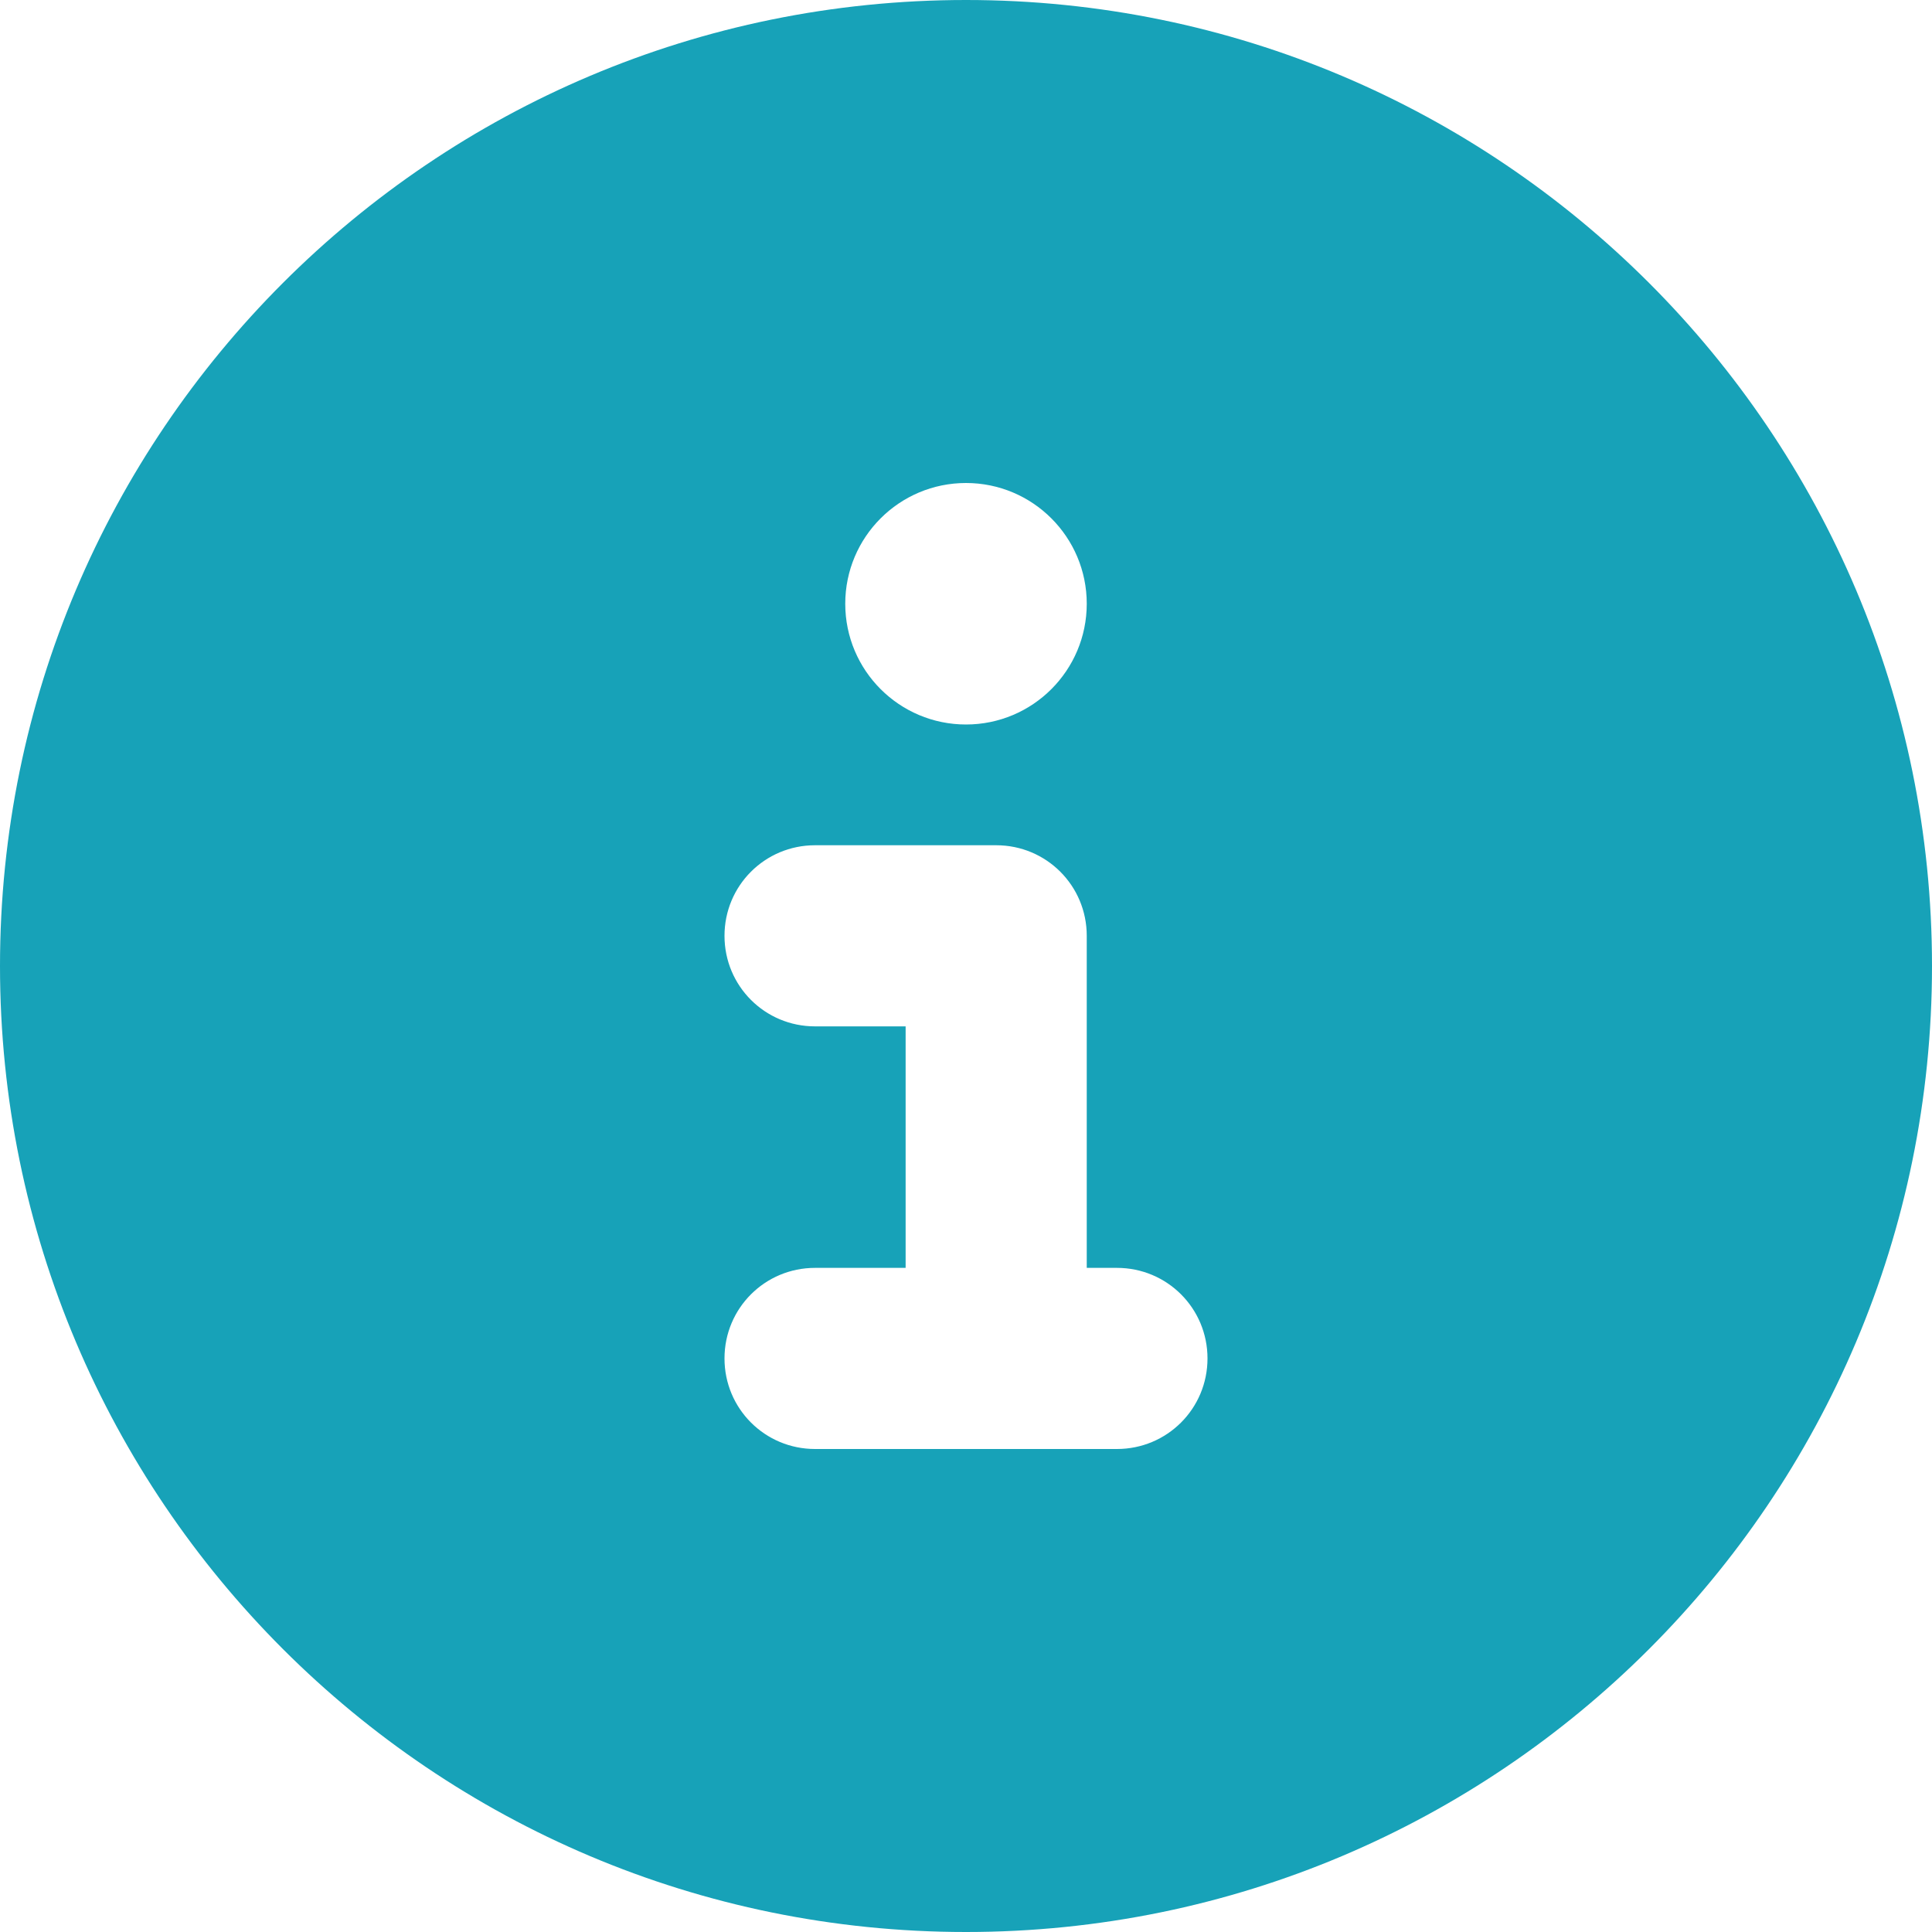
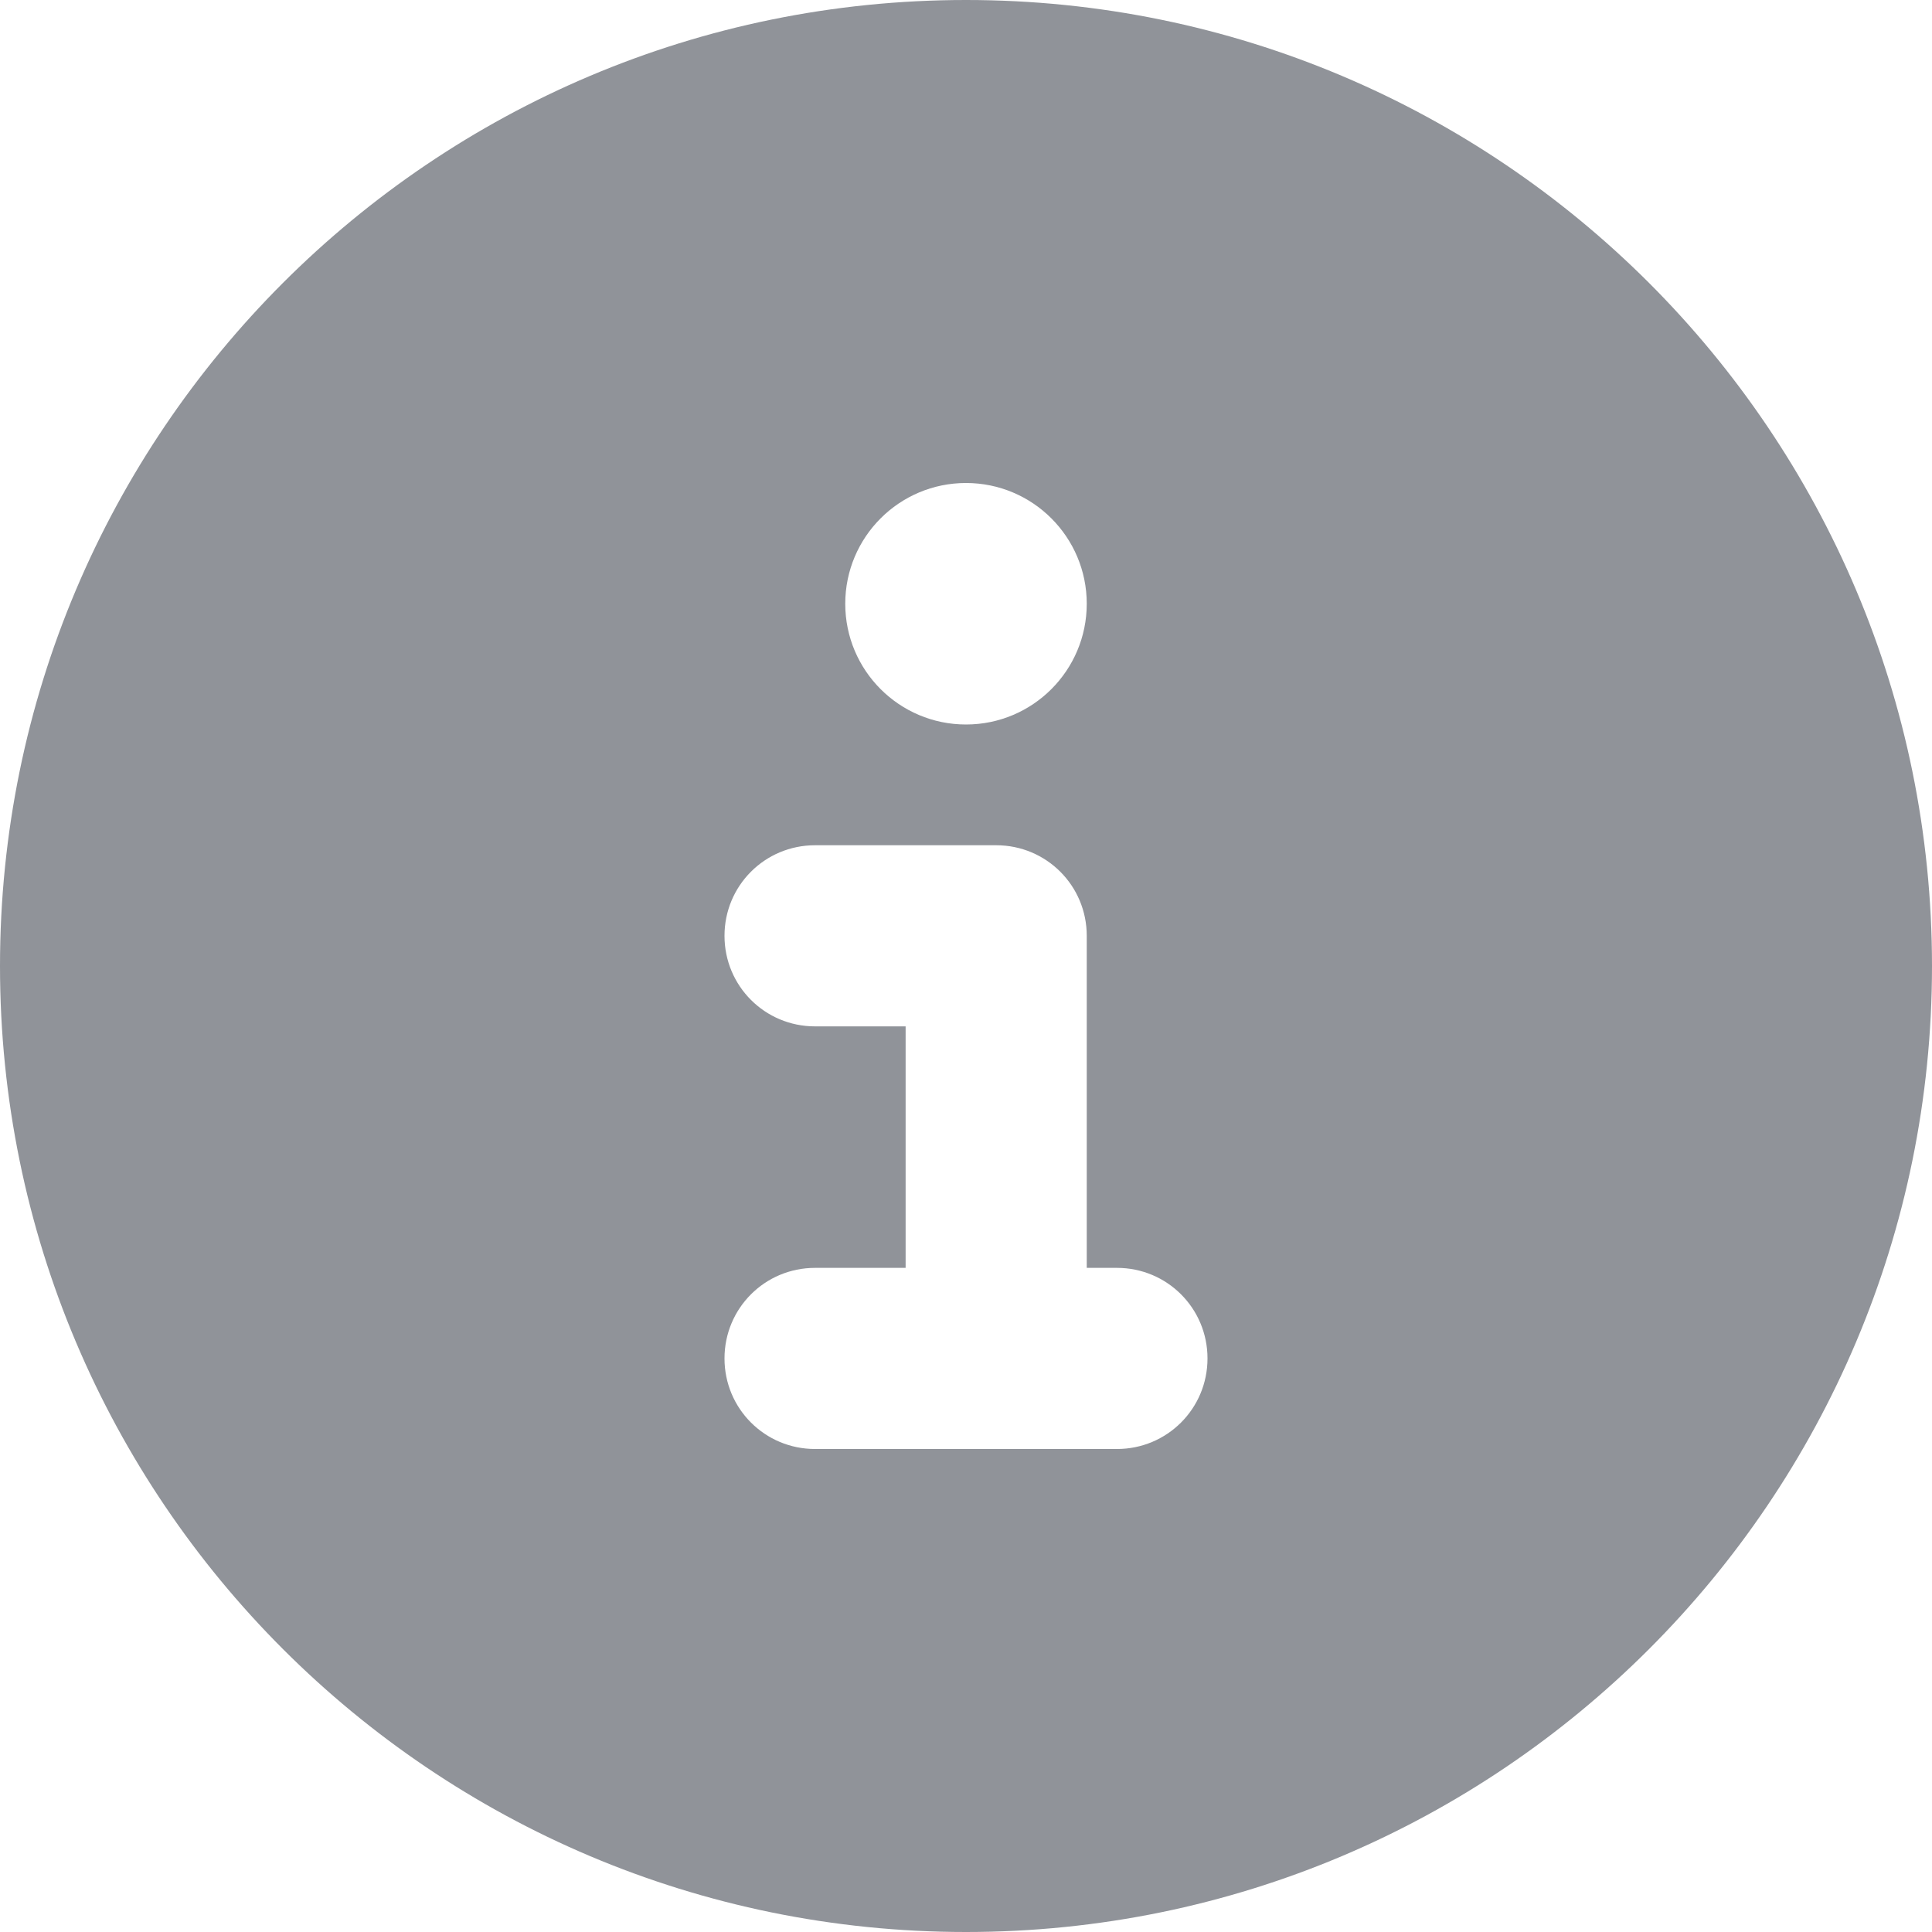
- <svg xmlns="http://www.w3.org/2000/svg" viewBox="0 0 512 512" width="24" height="24" fill="#17a2b8">
-   <path d="M256 512A256 256 0 1 0 256 0a256 256 0 1 0 0 512zM216 336h24V272H216c-13.3 0-24-10.7-24-24s10.7-24 24-24h48c13.3 0 24 10.7 24 24v88h8c13.3 0 24 10.7 24 24s-10.7 24-24 24H216c-13.3 0-24-10.7-24-24s10.7-24 24-24zm40-208a32 32 0 1 1 0 64 32 32 0 1 1 0-64z" fill="#17a2b8" />
+ <svg xmlns="http://www.w3.org/2000/svg" viewBox="0 0 512 512" width="24" height="24" fill="#909399">
+   <path d="M256 512A256 256 0 1 0 256 0a256 256 0 1 0 0 512zM216 336h24V272H216c-13.3 0-24-10.7-24-24s10.7-24 24-24h48c13.3 0 24 10.7 24 24v88h8c13.3 0 24 10.7 24 24s-10.7 24-24 24H216c-13.3 0-24-10.7-24-24s10.7-24 24-24zm40-208a32 32 0 1 1 0 64 32 32 0 1 1 0-64z" fill="#909399" />
</svg>
